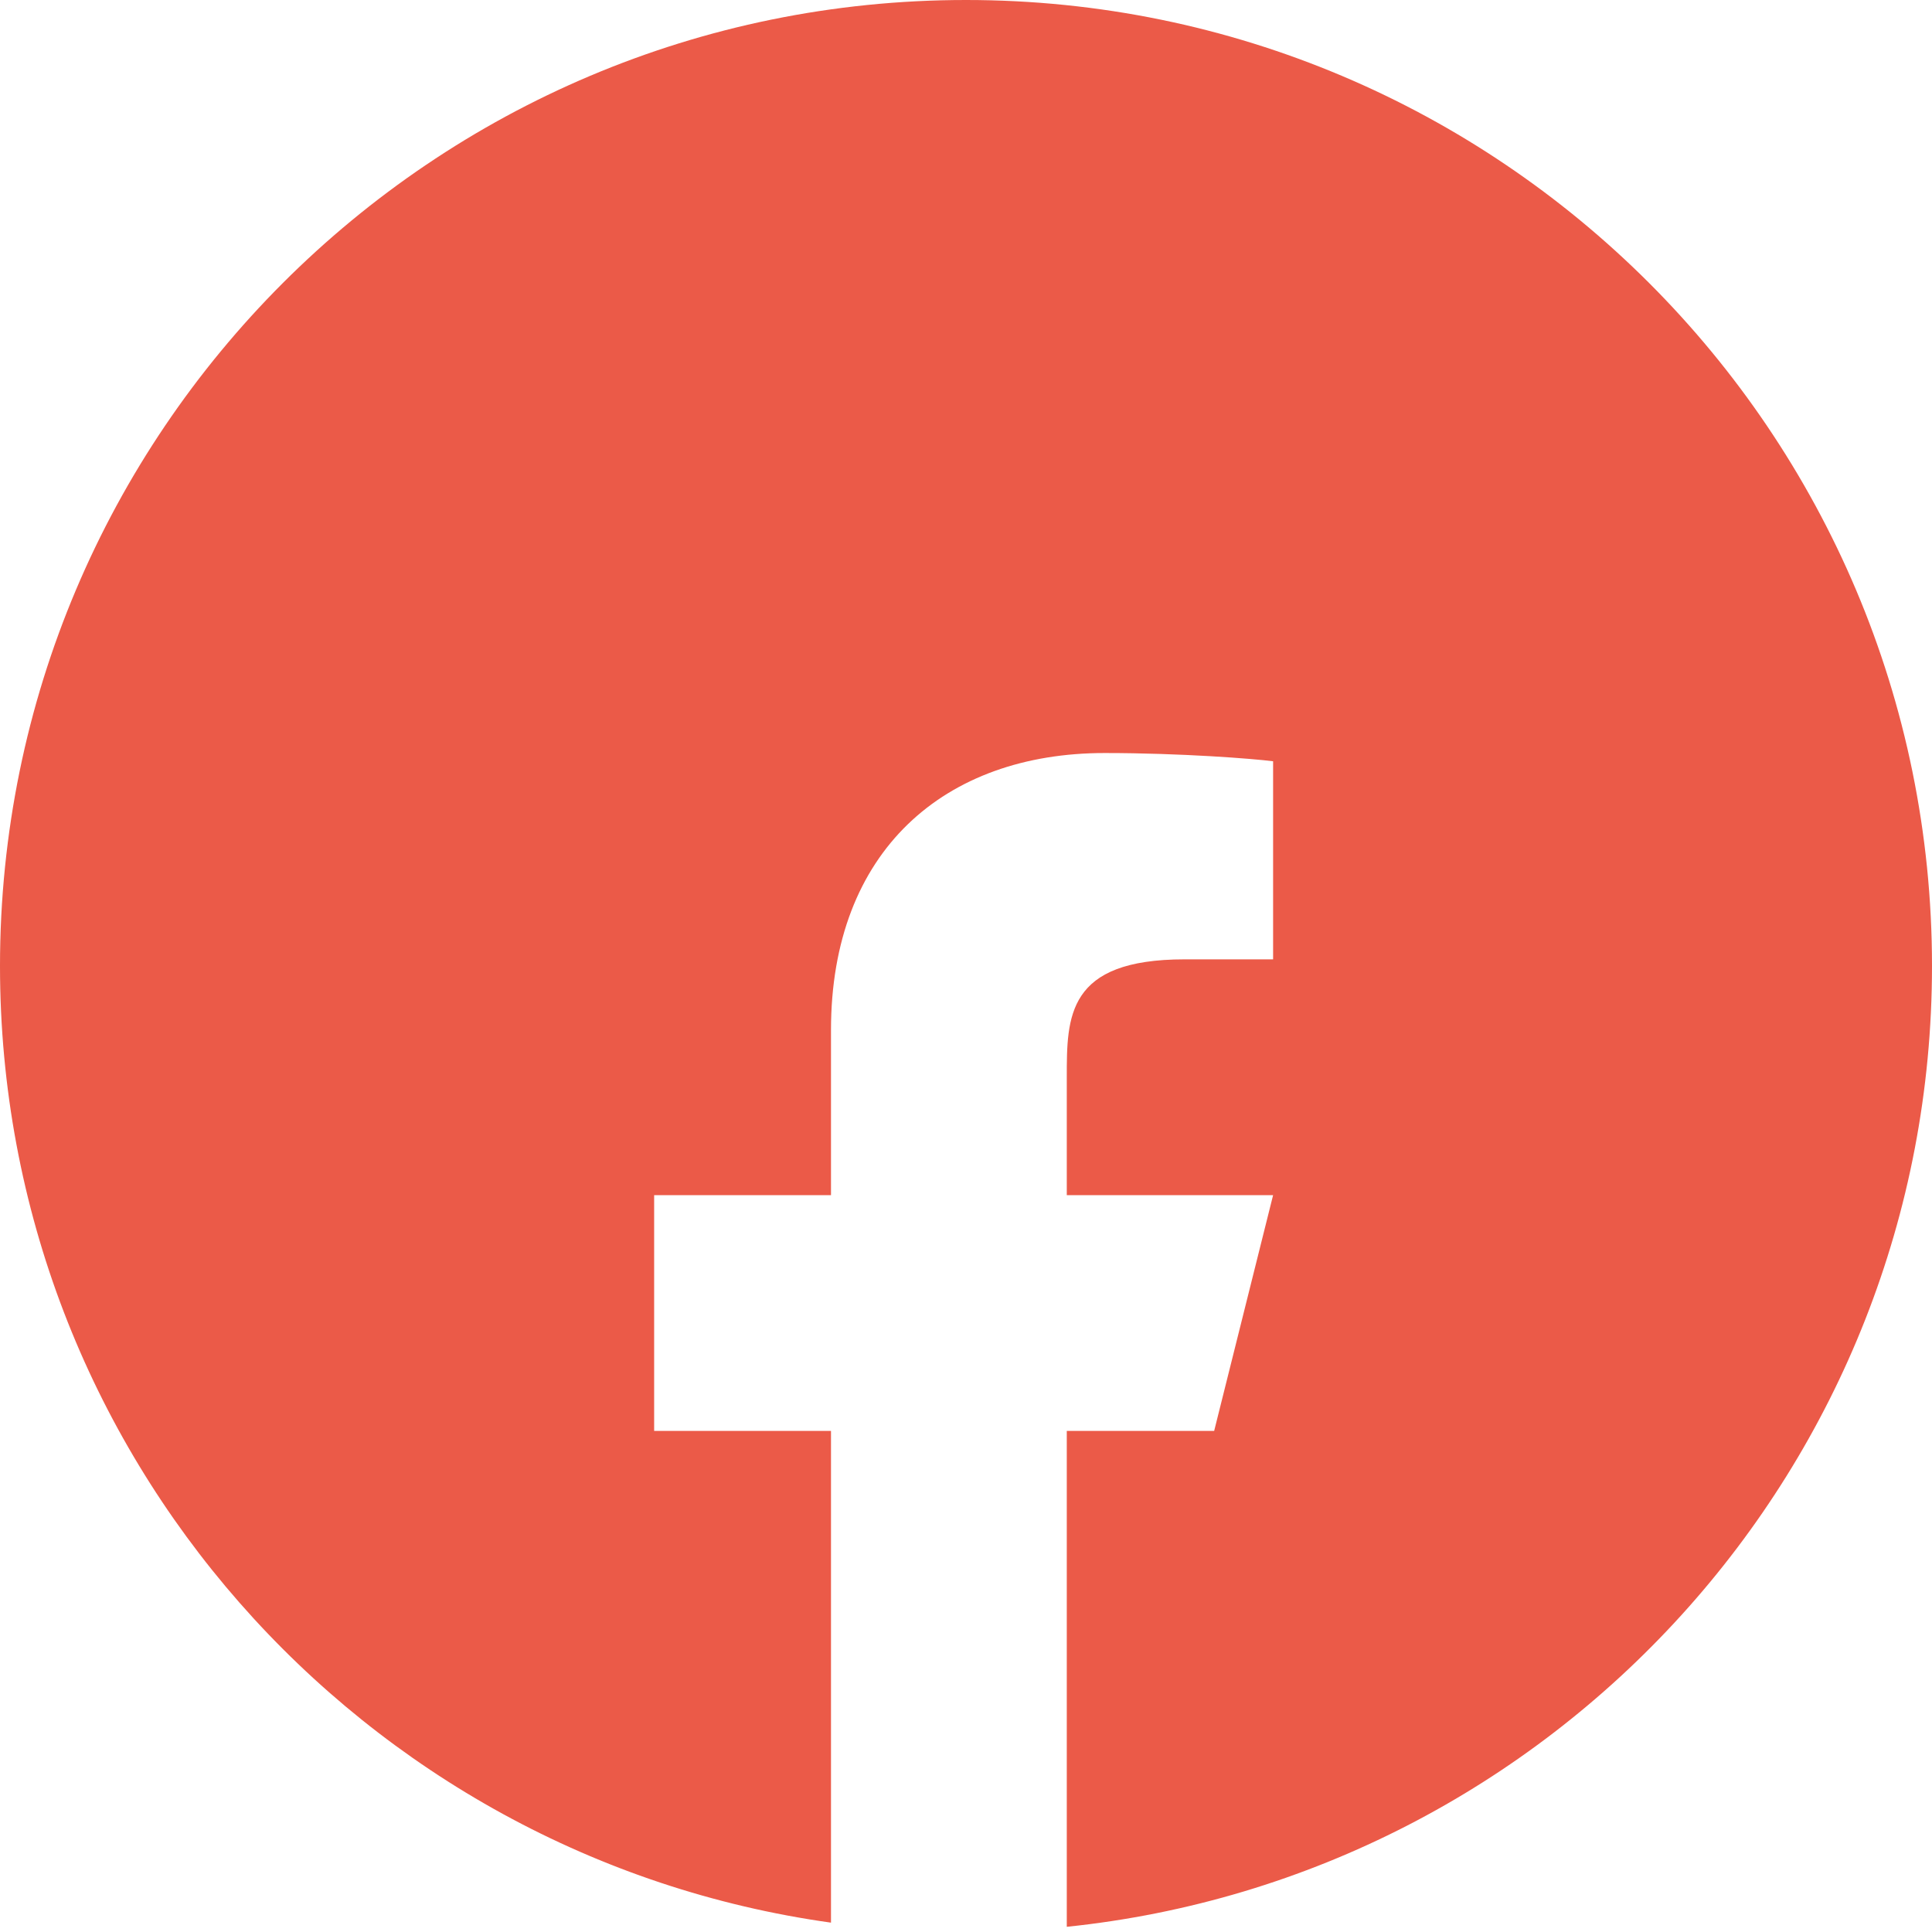
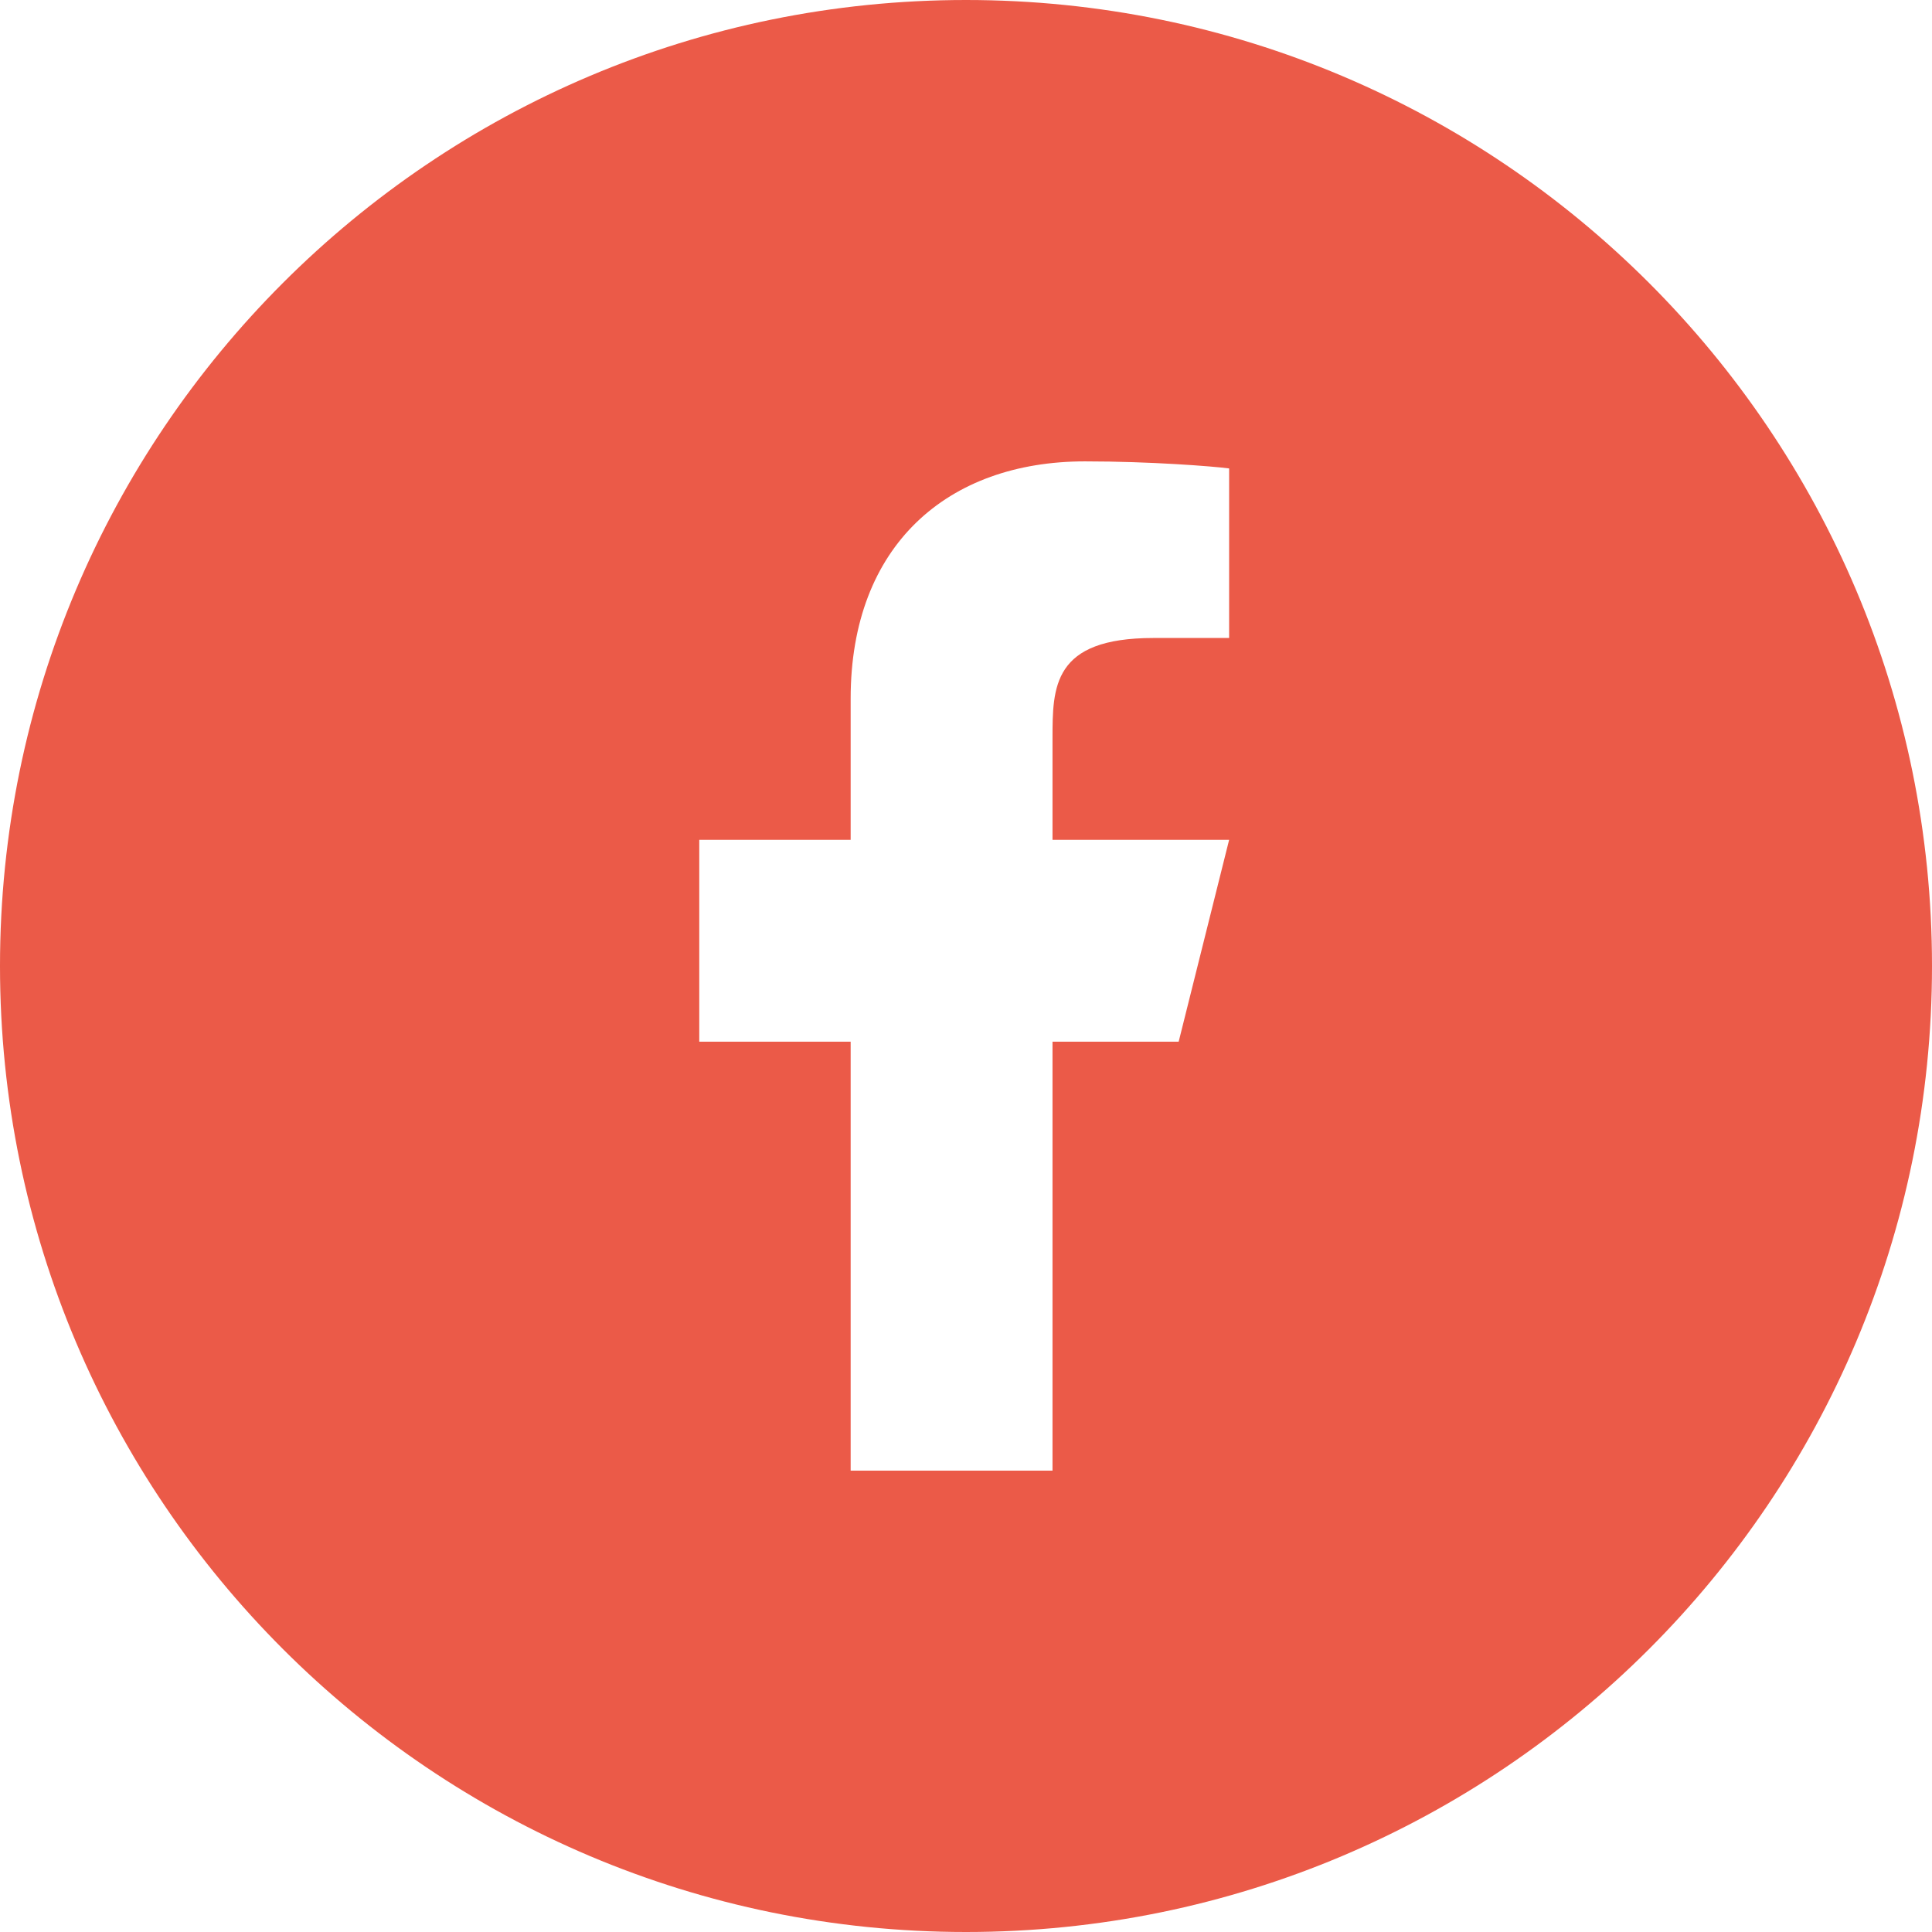
- <svg xmlns="http://www.w3.org/2000/svg" width="254" height="254" viewBox="0 0 254 254" fill="none">
-   <path fill-rule="evenodd" clip-rule="evenodd" d="M140.25 253.317C204.163 246.691 254 192.666 254 127C254 56.86 197.14 0 127 0C56.86 0 0 56.86 0 127C0 191.116 47.513 244.135 109.25 252.77V188.125H86V157.125H109.25V135.425C109.25 111.842 124.192 99 145.233 99C155.308 99 164.849 99.752 167.375 100.085V126.125H155.75C140.25 126.125 140.25 133.643 140.25 141.625V157.125H167.375L159.625 188.125H140.25V253.317Z" fill="#EB5A48" />
+ <svg xmlns="http://www.w3.org/2000/svg" width="268" height="268" viewBox="0 0 268 268" fill="none">
+   <path fill-rule="evenodd" clip-rule="evenodd" d="M134 268C208.006 268 268 208.006 268 134C268 59.994 208.006 0 134 0C59.994 0 0 59.994 0 134C0 208.006 59.994 268 134 268ZM163.5 144.5H146V204H118V144.5H97V116.5H118V96.9C118 75.599 131.496 64 150.501 64C159.601 64 168.218 64.679 170.5 64.98V88.5H160C146 88.5 146 95.29 146 102.5V116.5H170.5L163.5 144.5Z" fill="#EB5A48" />
</svg>
